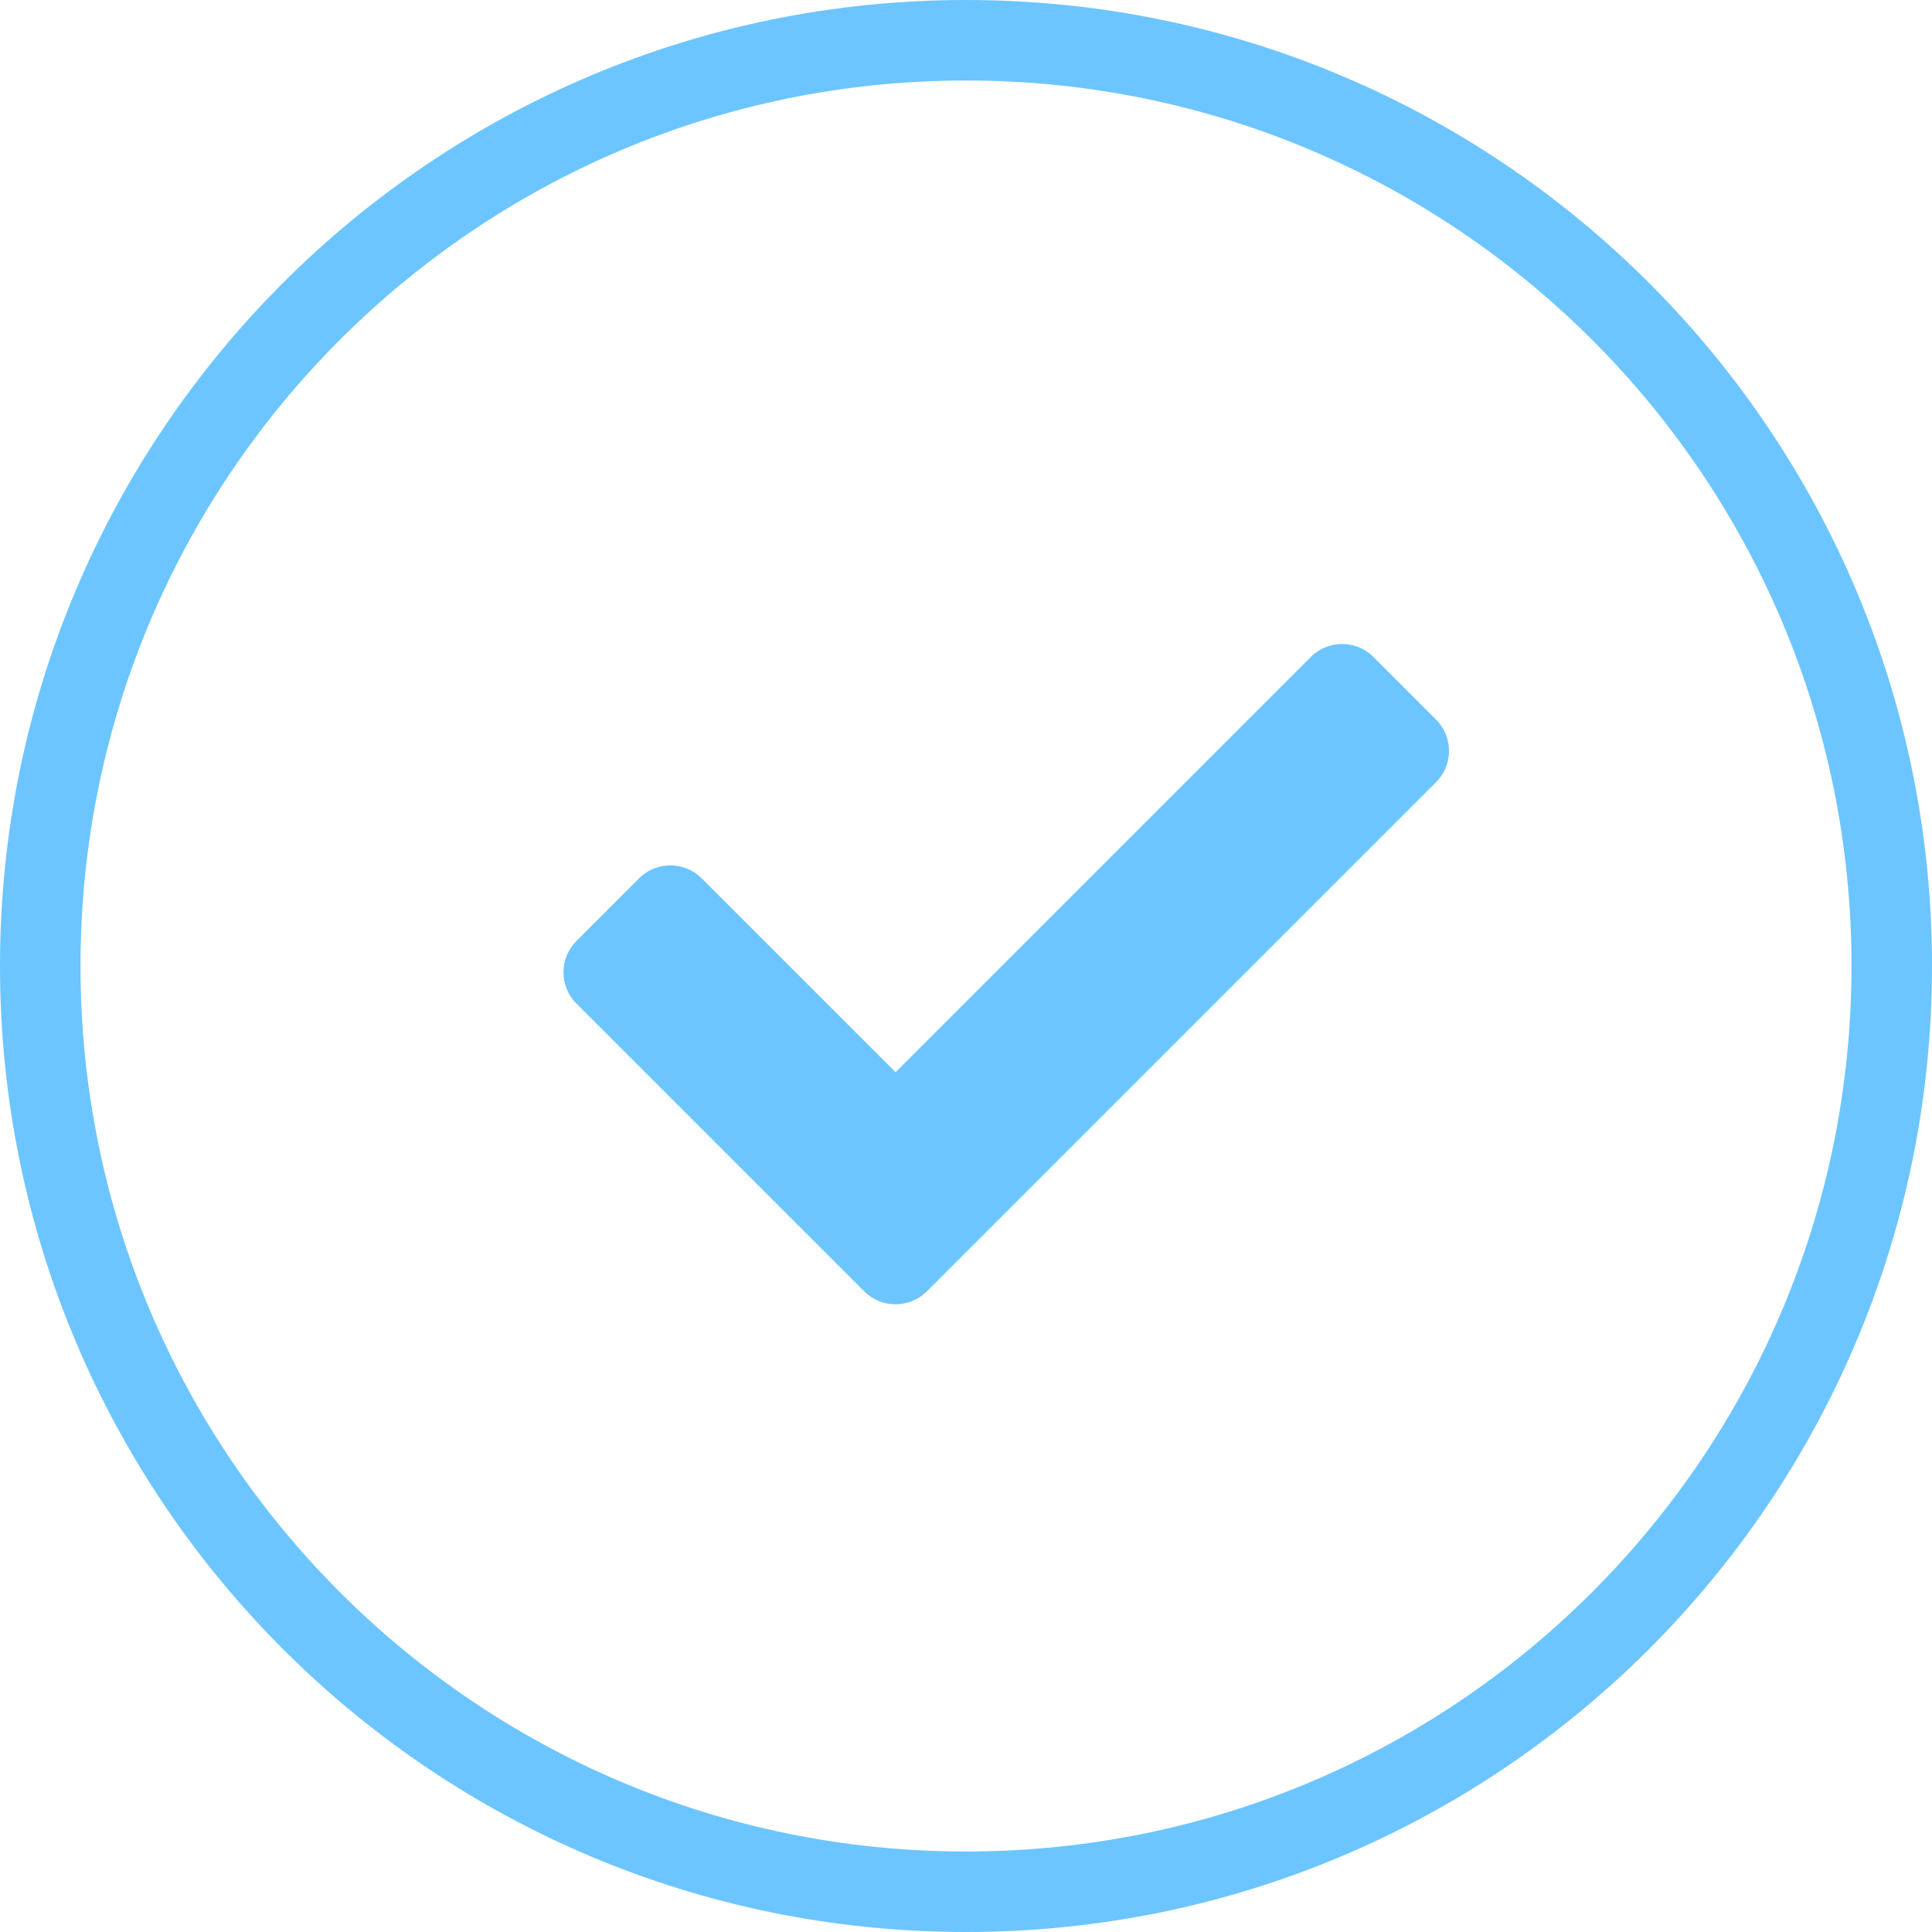
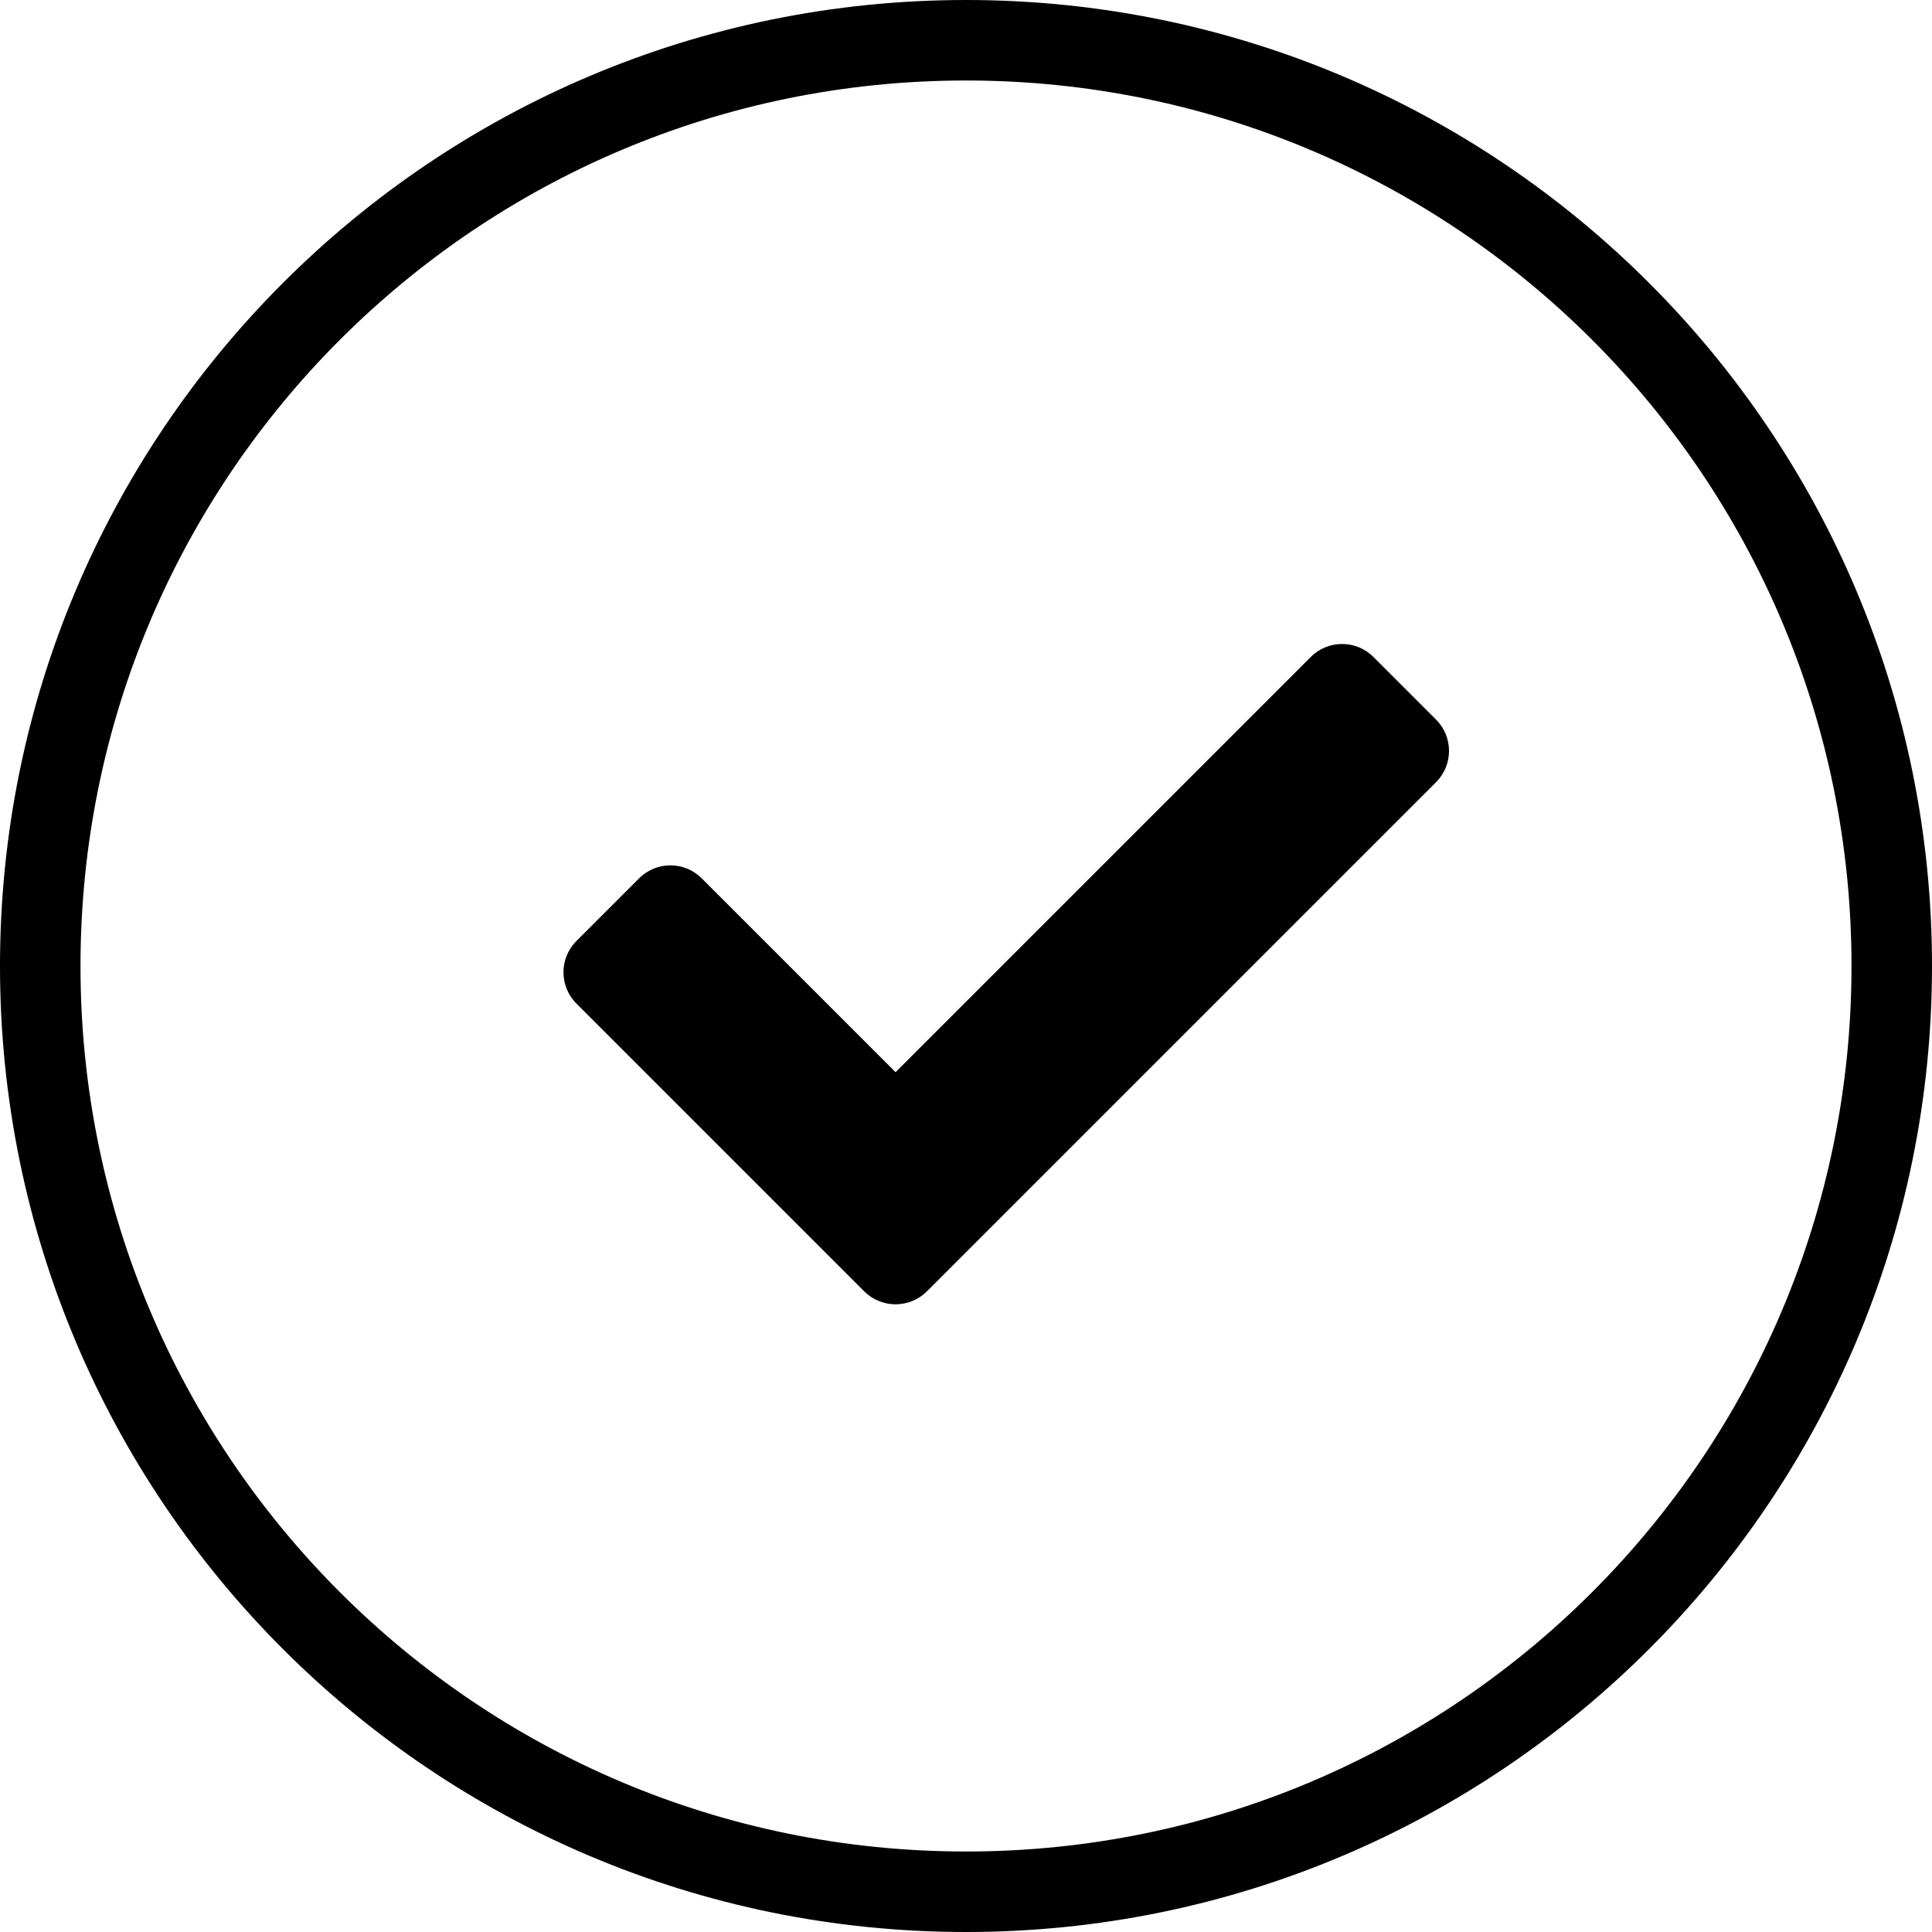
<svg xmlns="http://www.w3.org/2000/svg" width="24" height="24" viewBox="0 0 24 24" fill="none">
-   <circle cx="12" cy="12" r="11.5" stroke="#6CC5FF" />
-   <path d="M10.736 16.042L7.161 12.467C6.946 12.252 6.946 11.904 7.161 11.689L7.939 10.911C8.154 10.696 8.502 10.696 8.717 10.911L11.125 13.319L16.283 8.161C16.498 7.946 16.846 7.946 17.061 8.161L17.839 8.939C18.054 9.154 18.054 9.502 17.839 9.717L11.514 16.042C11.299 16.256 10.951 16.256 10.736 16.042Z" fill="#6CC5FF" />
+   <circle cx="12" cy="12" r="11.5" stroke="currentColor" />
+   <path d="M10.736 16.042L7.161 12.467C6.946 12.252 6.946 11.904 7.161 11.689L7.939 10.911C8.154 10.696 8.502 10.696 8.717 10.911L11.125 13.319L16.283 8.161C16.498 7.946 16.846 7.946 17.061 8.161L17.839 8.939C18.054 9.154 18.054 9.502 17.839 9.717L11.514 16.042C11.299 16.256 10.951 16.256 10.736 16.042Z" fill="currentColor" />
</svg>
